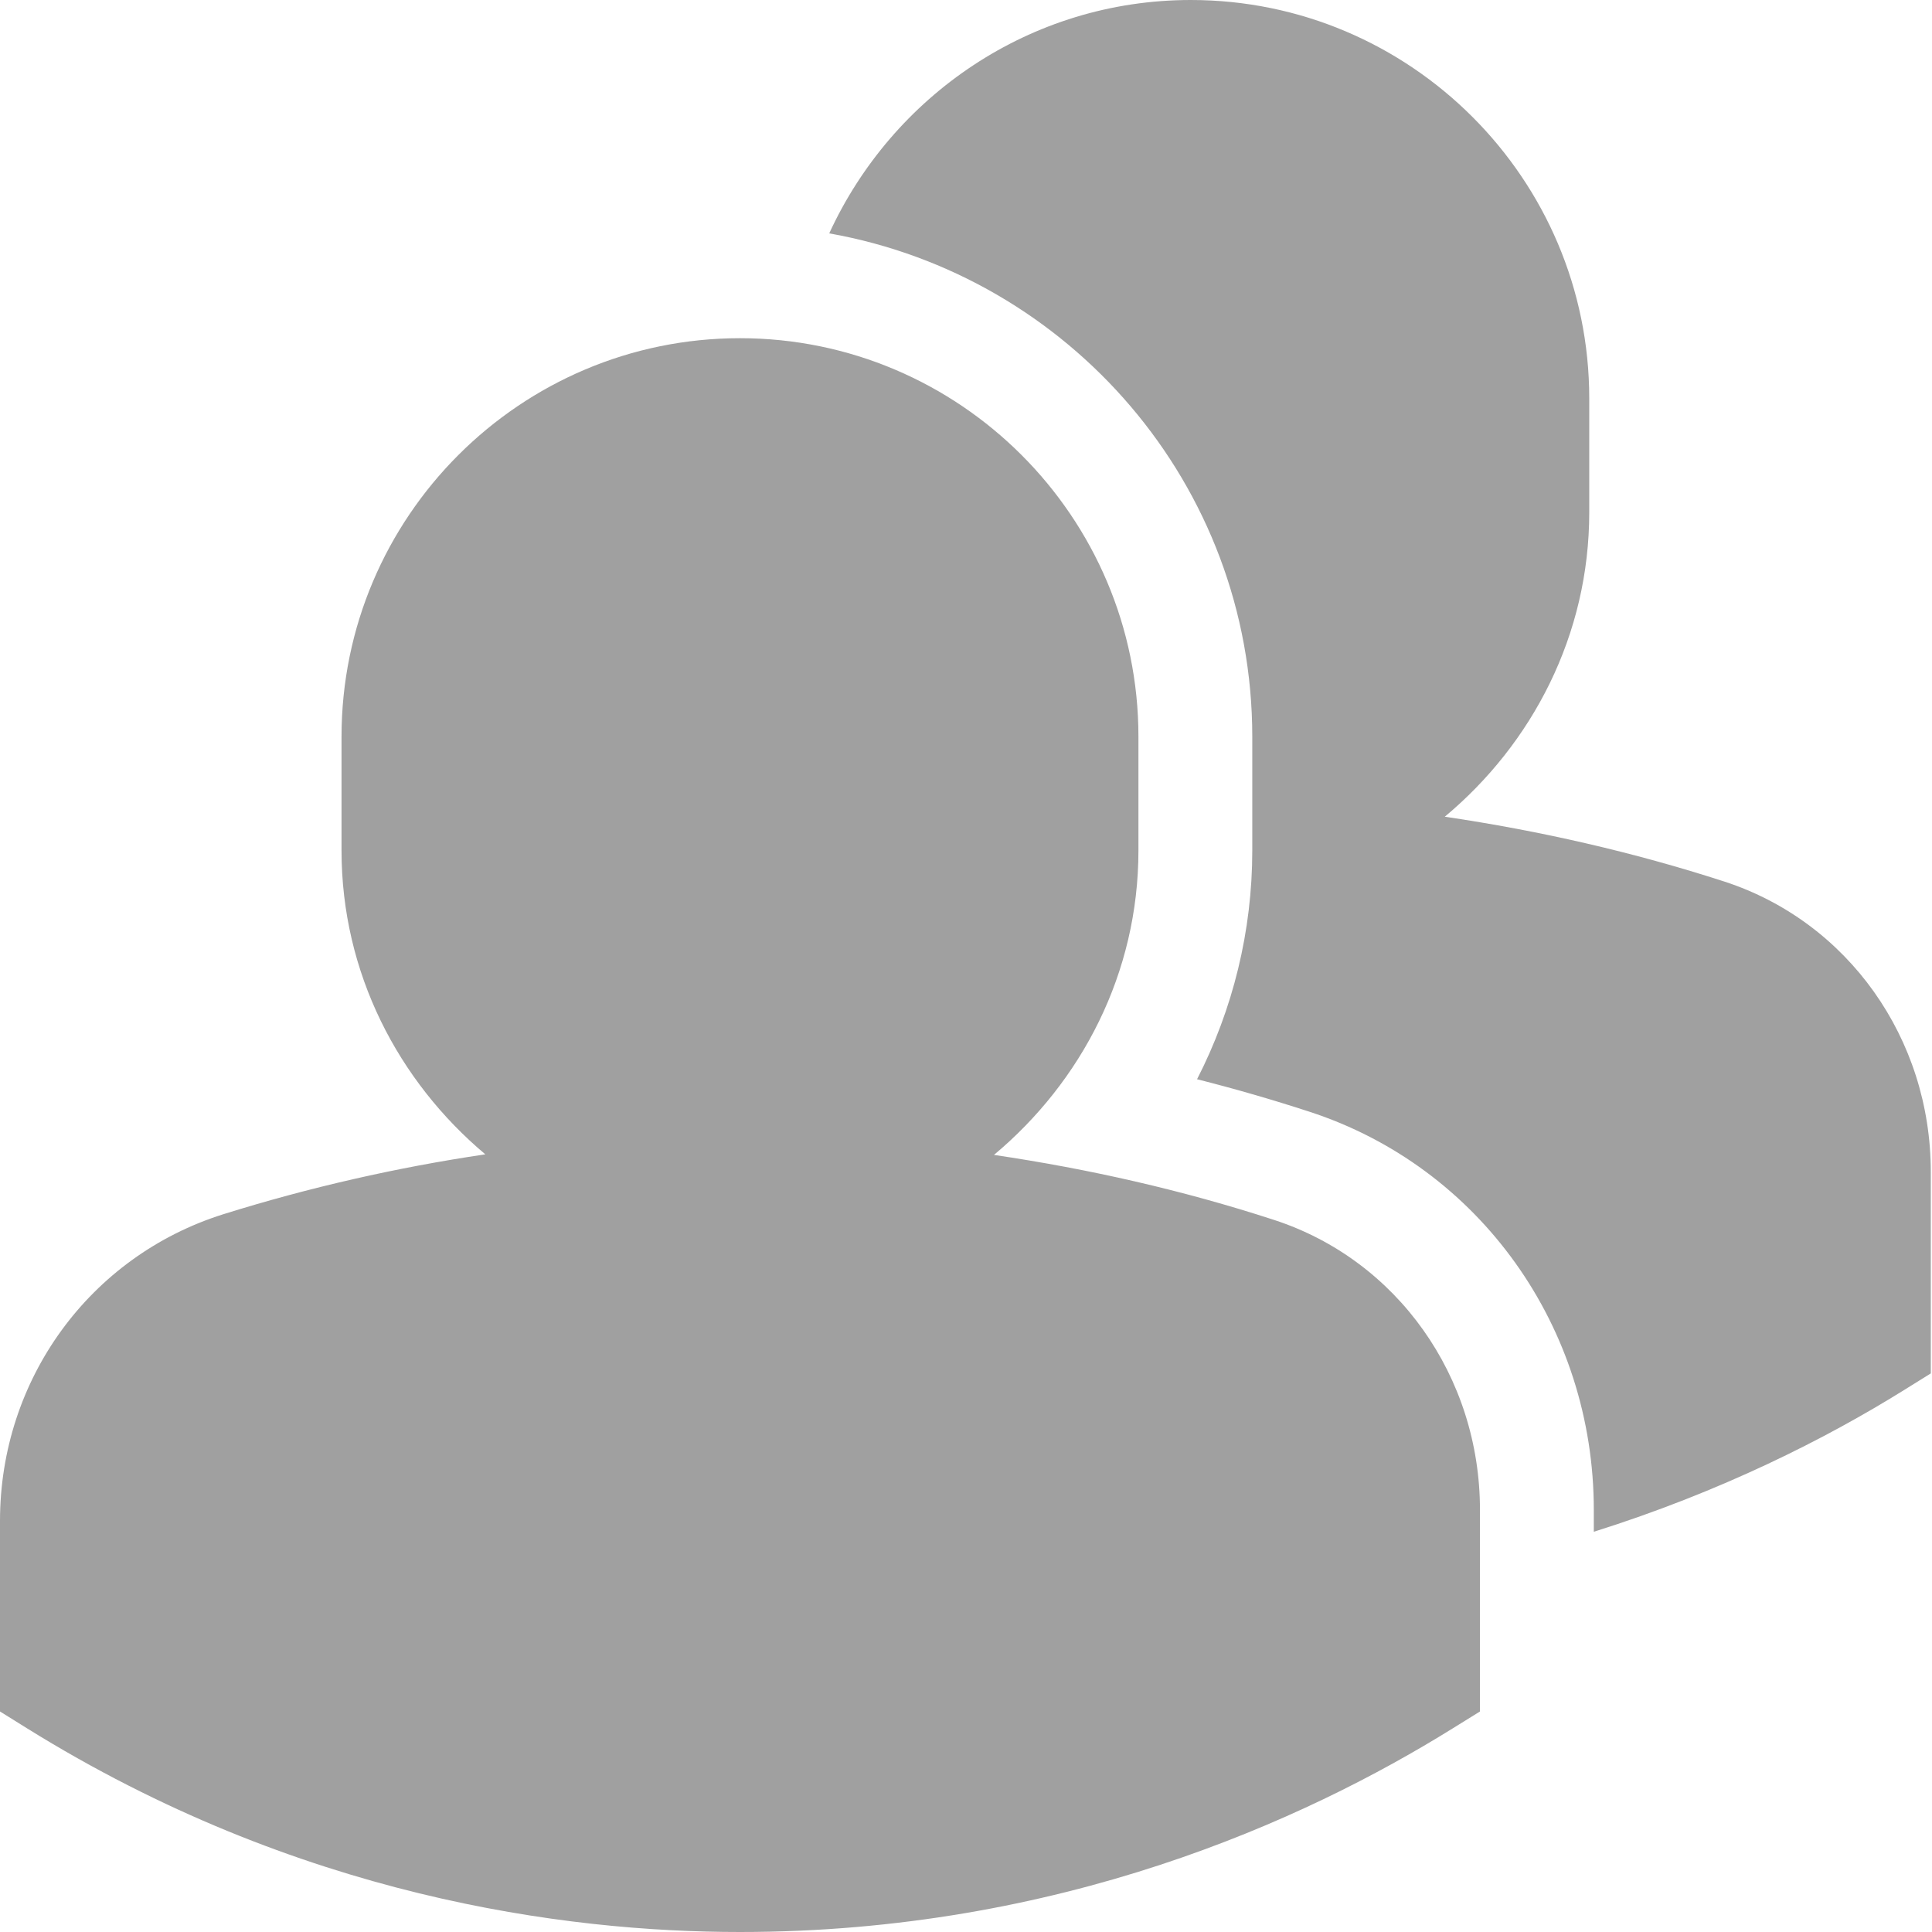
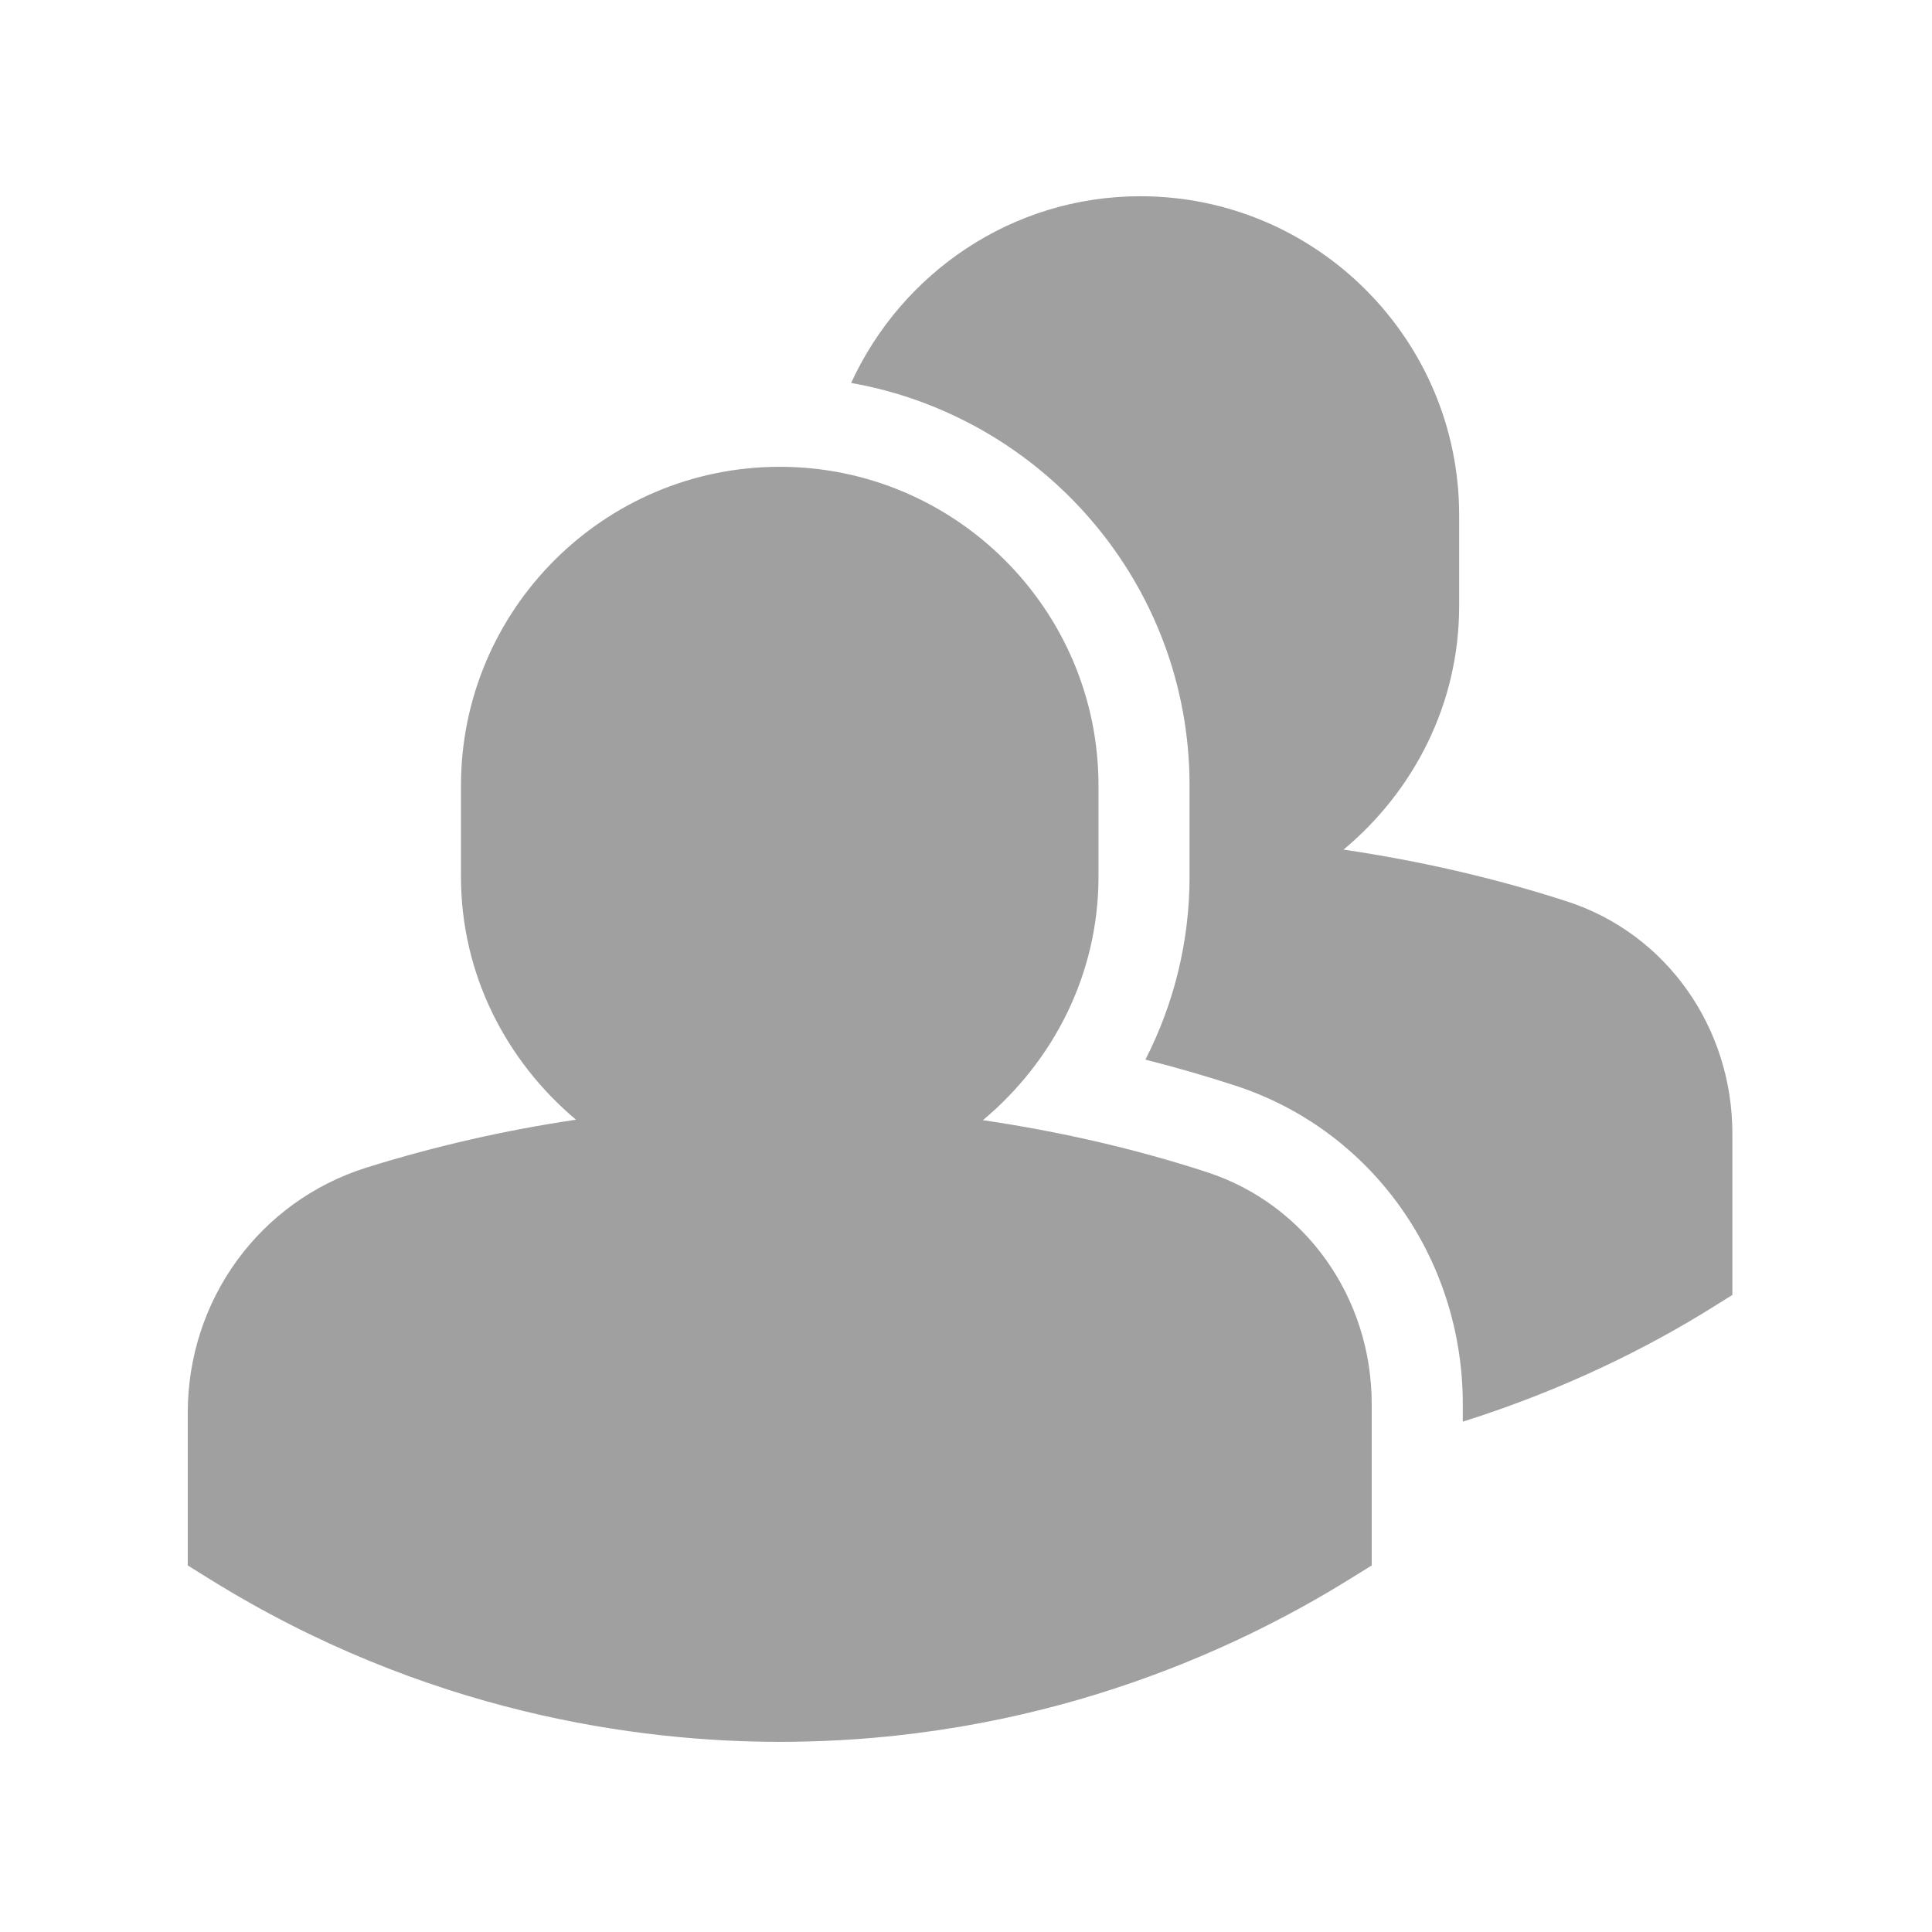
- <svg xmlns="http://www.w3.org/2000/svg" fill="#a0a0a0" width="800px" height="800px" viewBox="0 0 1920 1920">
-   <path d="M735.385 336.094c218.24 0 395.977 177.624 395.977 395.976v113.137c0 121.96-56.568 229.78-143.57 302.526 94.13 13.916 187.354 34.959 278.315 64.6 122.414 39.825 204.664 155.676 204.664 288.159v200.364l-26.814 16.63c-148.434 92.32-392.017 202.515-708.572 202.515-174.795 0-439.76-35.186-708.685-202.514L0 1700.856v-189.39c0-140.629 89.264-263.042 221.973-304.79 85.418-26.7 172.533-46.498 260.327-59.509-86.55-72.746-142.891-180.339-142.891-301.96V732.07c0-218.352 177.623-395.976 395.976-395.976ZM1183.405 0c218.24 0 395.976 177.624 395.976 395.977v113.136c0 121.96-56.568 229.893-143.57 302.526 94.13 13.916 187.241 35.072 278.316 64.6 122.413 40.051 204.663 155.79 204.663 288.272v200.364l-26.7 16.631c-77.612 48.31-181.81 101.03-308.183 140.742v-21.723c0-181.696-113.589-340.766-282.727-395.75a1720.133 1720.133 0 0 0-111.553-32.244c35.751-69.805 54.871-147.416 54.871-227.29V732.104c0-250.483-182.036-457.975-420.414-500.175C886.762 95.487 1023.656 0 1183.404 0Z" fill-rule="evenodd" />
+ <svg xmlns="http://www.w3.org/2000/svg" fill="#a0a0a0" width="1000" height="1000" viewBox="0 0 2400 2400" version="1.1" id="svg4">
+   <defs id="defs8" />
+   <path d="m 968.612,579.87 c 218.24,0 395.977,177.624 395.977,395.976 v 113.137 c 0,121.96 -56.568,229.78 -143.57,302.526 94.13,13.916 187.354,34.959 278.315,64.6 122.414,39.825 204.664,155.676 204.664,288.159 v 200.364 l -26.814,16.63 c -148.434,92.32 -392.017,202.515 -708.572,202.515 -174.795,0 -439.76,-35.186 -708.685,-202.514 l -26.7,-16.631 v -189.39 c 0,-140.629 89.264,-263.042 221.973,-304.79 85.418,-26.7 172.533,-46.498 260.327,-59.509 -86.55,-72.746 -142.891,-180.339 -142.891,-301.96 V 975.846 c 0,-218.352 177.623,-395.976 395.976,-395.976 z m 448.02,-336.094 c 218.24,0 395.976,177.624 395.976,395.977 v 113.136 c 0,121.96 -56.568,229.893 -143.57,302.526 94.13,13.916 187.241,35.072 278.316,64.6 122.413,40.051 204.663,155.79 204.663,288.272 v 200.364 l -26.7,16.631 c -77.612,48.31 -181.81,101.03 -308.183,140.742 v -21.723 c 0,-181.696 -113.589,-340.766 -282.727,-395.75 a 1720.133,1720.133 0 0 0 -111.553,-32.244 c 35.751,-69.805 54.871,-147.416 54.871,-227.29 V 975.88 c 0,-250.483 -182.036,-457.975 -420.414,-500.175 62.678,-136.442 199.572,-231.929 359.32,-231.929 z" fill-rule="evenodd" id="path2" />
</svg>
